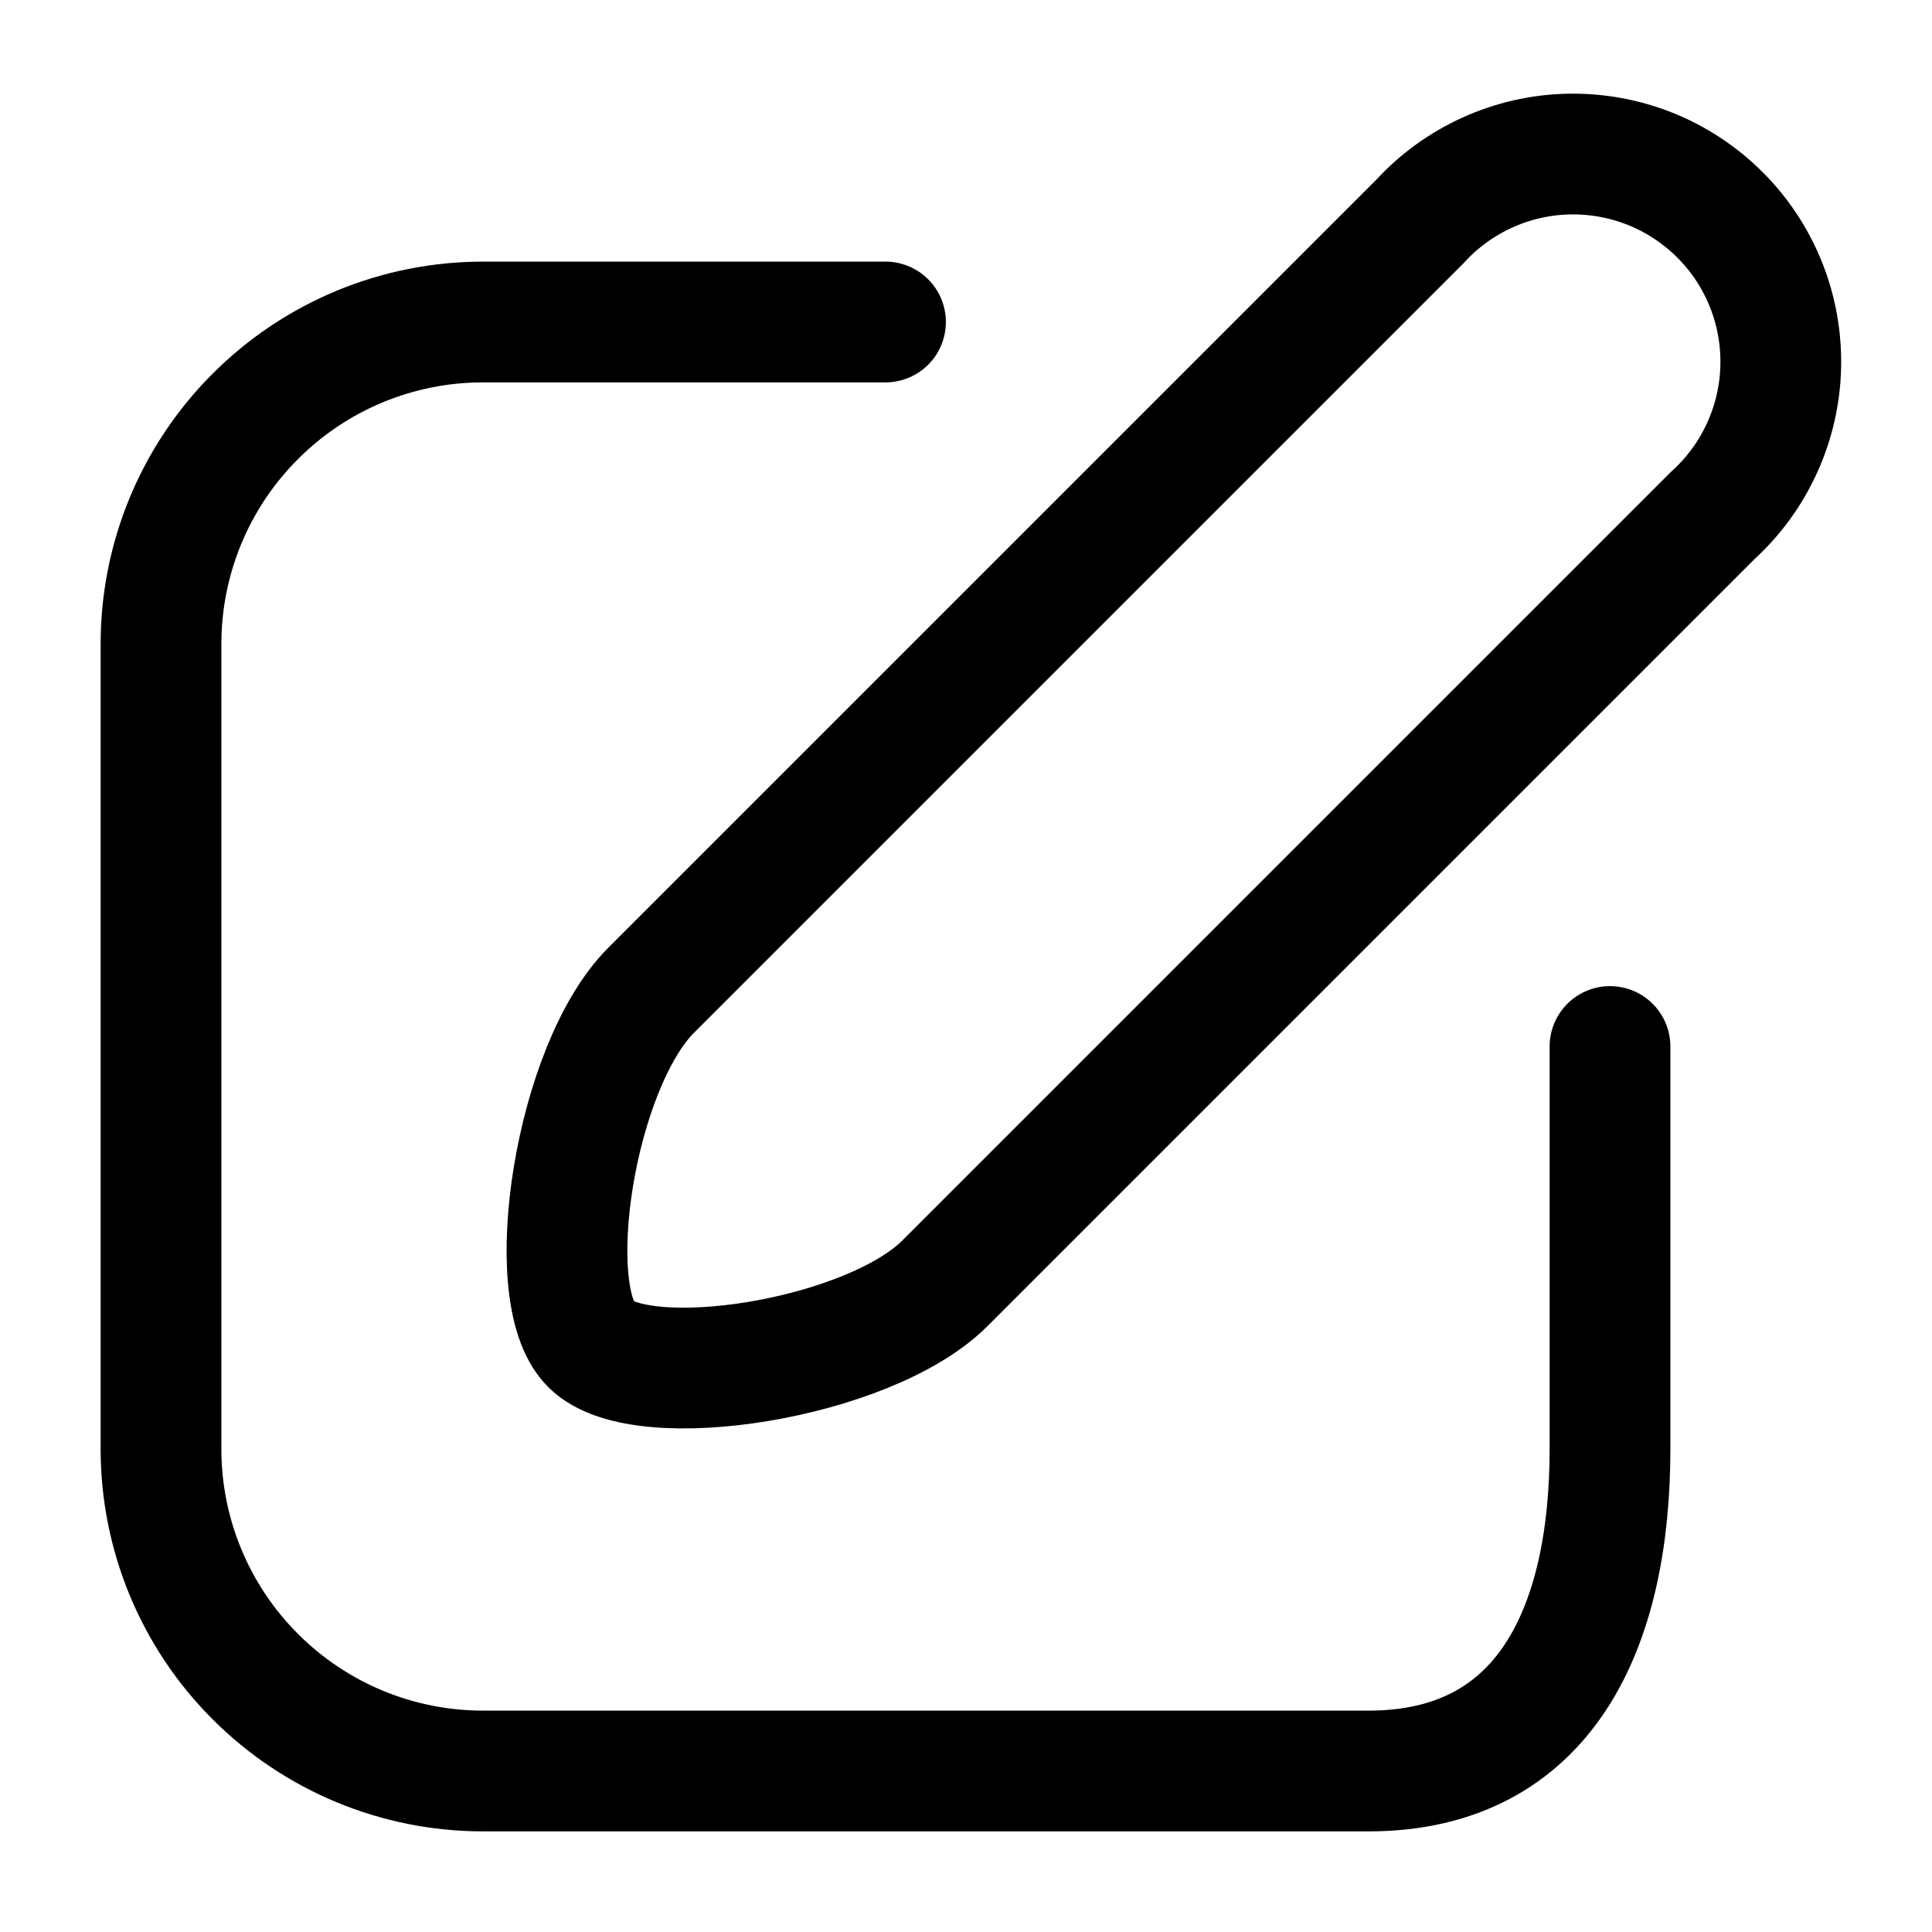
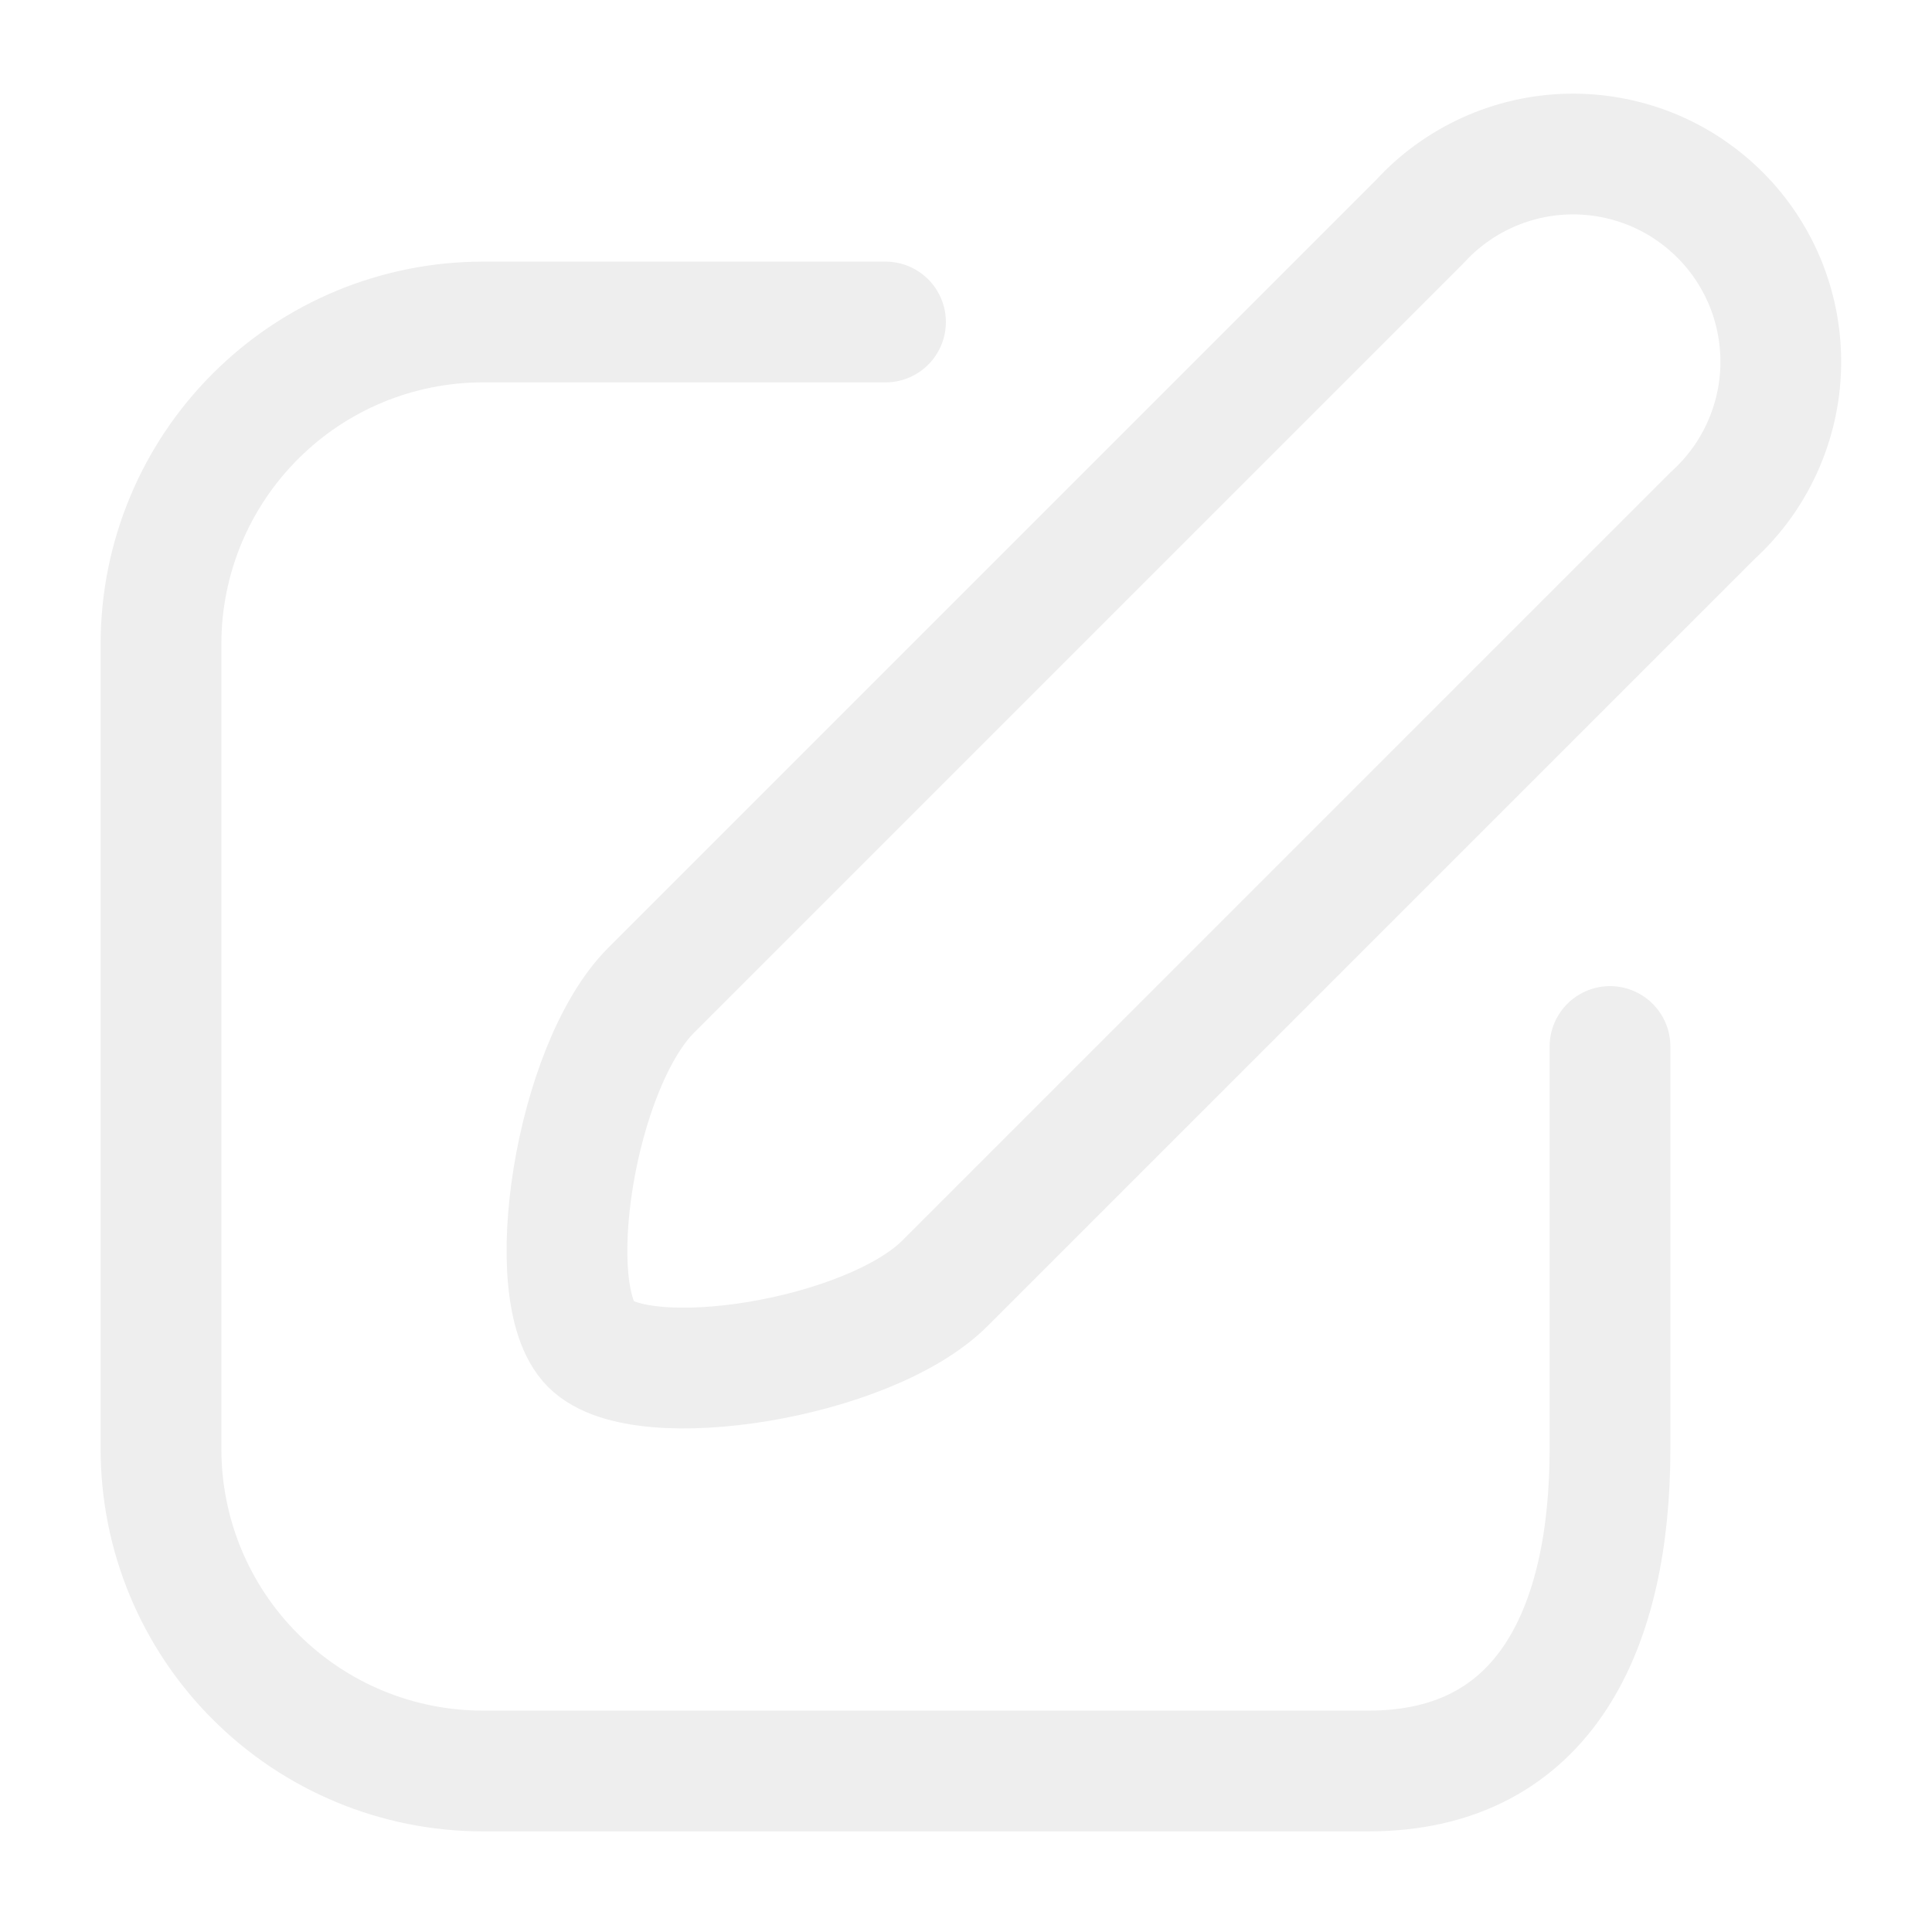
<svg xmlns="http://www.w3.org/2000/svg" width="20px" height="20px" viewBox="0 0 24 24" fill="none">
-   <path d="M21.28 6.4L11.74 15.94C10.79 16.89 7.97 17.33 7.34 16.7C6.71 16.07 7.14 13.25 8.09 12.3L17.64 2.75C17.875 2.493 18.16 2.287 18.478 2.143C18.796 1.999 19.139 1.921 19.488 1.914C19.836 1.907 20.182 1.97 20.506 2.1C20.829 2.23 21.122 2.425 21.369 2.672C21.615 2.918 21.808 3.212 21.938 3.536C22.067 3.86 22.129 4.206 22.121 4.555C22.113 4.903 22.034 5.246 21.889 5.564C21.745 5.881 21.538 6.165 21.28 6.4V6.4Z" stroke="#000000" stroke-width="1.5" stroke-linecap="round" stroke-linejoin="round" />
-   <path d="M11 4H6C4.939 4 3.922 4.421 3.172 5.172C2.421 5.922 2 6.939 2 8V18C2 19.061 2.421 20.078 3.172 20.828C3.922 21.579 4.939 22 6 22H17C19.21 22 20 20.2 20 18V13" stroke="#000000" stroke-width="1.5" stroke-linecap="round" stroke-linejoin="round" />
+   <path d="M21.28 6.4L11.74 15.94C10.79 16.89 7.97 17.33 7.34 16.7C6.71 16.07 7.14 13.25 8.09 12.3L17.64 2.75C17.875 2.493 18.16 2.287 18.478 2.143C18.796 1.999 19.139 1.921 19.488 1.914C19.836 1.907 20.182 1.97 20.506 2.1C20.829 2.23 21.122 2.425 21.369 2.672C21.615 2.918 21.808 3.212 21.938 3.536C22.067 3.86 22.129 4.206 22.121 4.555C22.113 4.903 22.034 5.246 21.889 5.564C21.745 5.881 21.538 6.165 21.28 6.4V6.4Z" stroke="#eee" stroke-width="1.5" stroke-linecap="round" stroke-linejoin="round" />
+   <path d="M11 4H6C4.939 4 3.922 4.421 3.172 5.172C2.421 5.922 2 6.939 2 8V18C2 19.061 2.421 20.078 3.172 20.828C3.922 21.579 4.939 22 6 22H17C19.21 22 20 20.2 20 18V13" stroke="#eee" stroke-width="1.5" stroke-linecap="round" stroke-linejoin="round" />
</svg>
